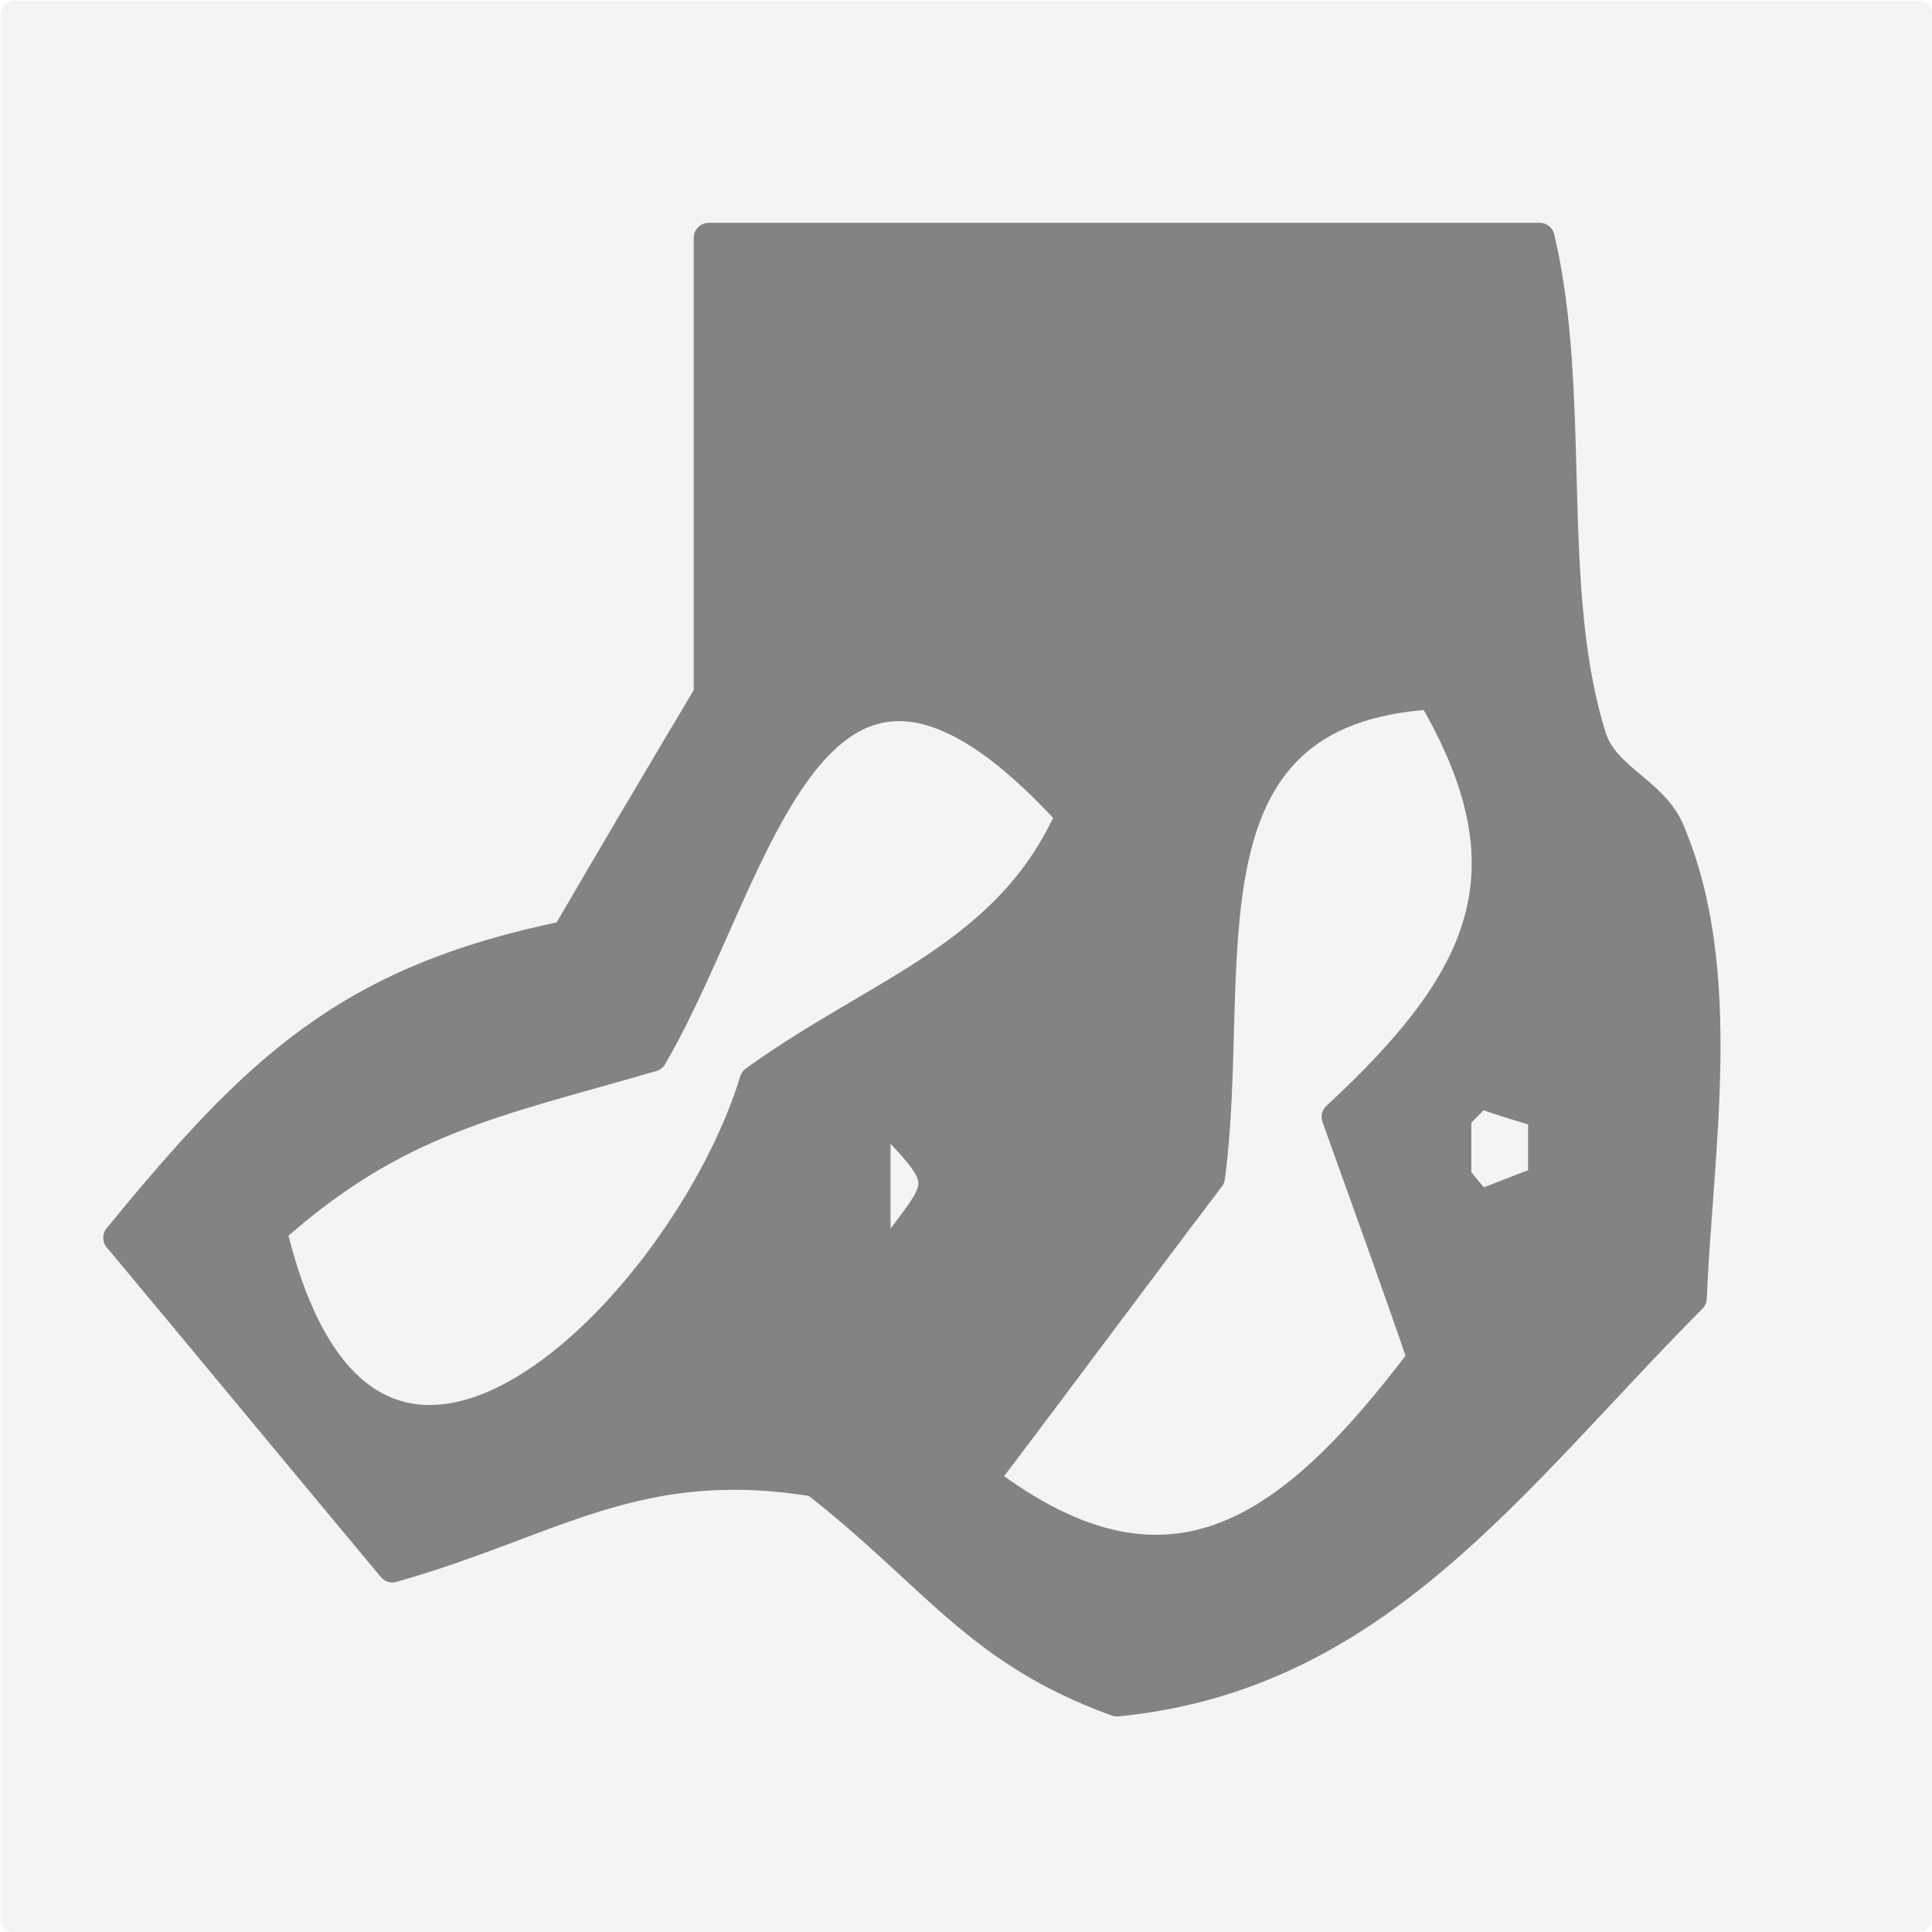
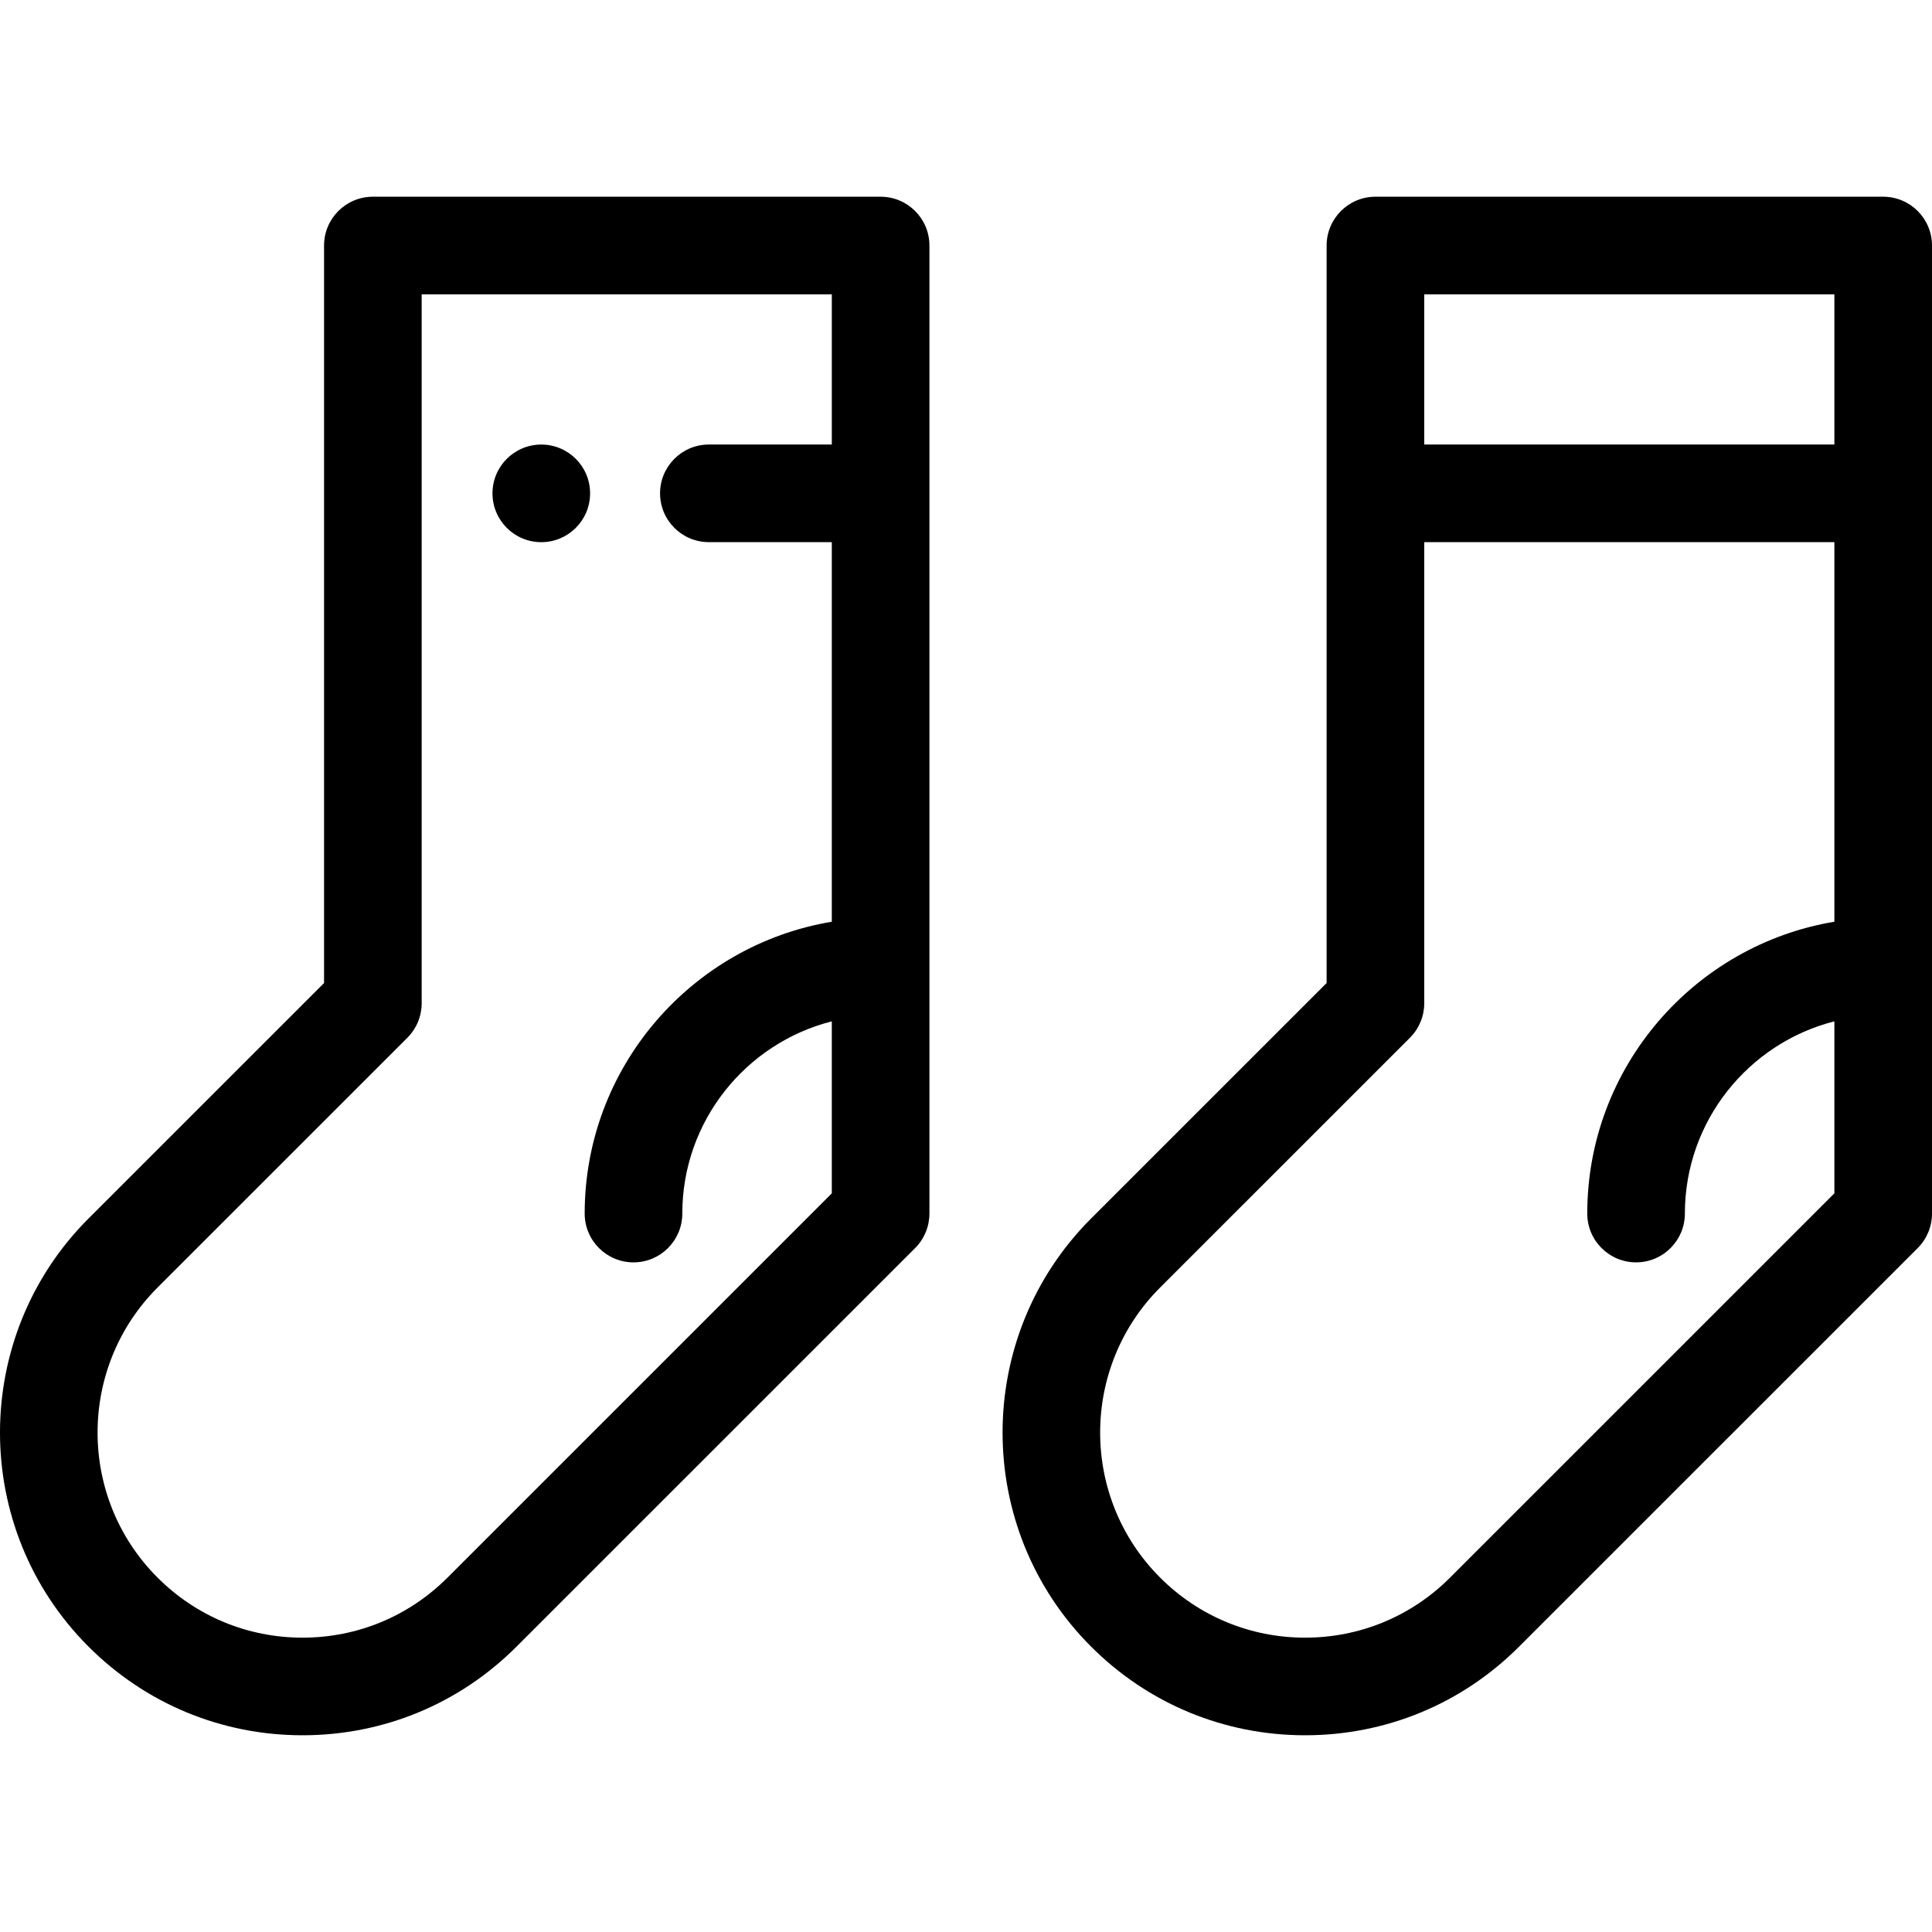
- <svg xmlns="http://www.w3.org/2000/svg" viewBox="0 0 16 16" width="16" height="16">
-   <path d="M0.13 0.13C5.38 0.13 10.63 0.13 15.88 0.13C15.88 5.38 15.88 10.63 15.88 15.88C10.63 15.88 5.38 15.88 0.13 15.88C0.13 10.63 0.13 5.38 0.13 0.13ZM5.87 1.97C5.87 3.23 5.87 4.49 5.87 5.75C5.47 6.42 5.08 7.08 4.69 7.75C2.88 8.12 2.13 8.85 0.98 10.25C1.74 11.16 2.49 12.07 3.25 12.98C4.59 12.6 5.27 12.03 6.75 12.27C7.75 13.05 8.09 13.67 9.25 14.09C11.4 13.88 12.52 12.25 14.01 10.75C14.06 9.53 14.32 8.05 13.83 6.89C13.7 6.56 13.29 6.45 13.18 6.11C12.79 4.88 13.06 3.28 12.75 1.97C10.46 1.97 8.16 1.97 5.87 1.97ZM11.86 5.75C12.72 7.22 12.3 8.11 11.07 9.25C11.31 9.92 11.55 10.58 11.78 11.25C10.72 12.65 9.71 13.45 8.14 12.25C8.77 11.42 9.39 10.58 10.02 9.75C10.25 8 9.68 5.88 11.86 5.75ZM8.87 6.75C8.35 7.92 7.29 8.2 6.25 8.95C5.68 10.82 3.04 13.51 2.25 10.19C3.28 9.27 4.09 9.13 5.4 8.75C6.29 7.23 6.72 4.39 8.87 6.75ZM7.25 9.16C7.94 9.88 7.84 9.73 7.25 10.55C7.25 10.09 7.25 9.63 7.25 9.16ZM12.25 9.05C12.42 9.11 12.58 9.16 12.75 9.21C12.76 9.22 12.77 9.24 12.78 9.25C12.78 9.42 12.78 9.58 12.78 9.75C12.77 9.76 12.76 9.78 12.75 9.79C12.58 9.85 12.42 9.92 12.25 9.98C12.19 9.91 12.12 9.83 12.06 9.75C12.06 9.58 12.06 9.42 12.06 9.25C12.12 9.18 12.19 9.12 12.25 9.05Z" fill="#f4f4f4" fill-rule="evenodd" stroke="#f4f4f4" stroke-width="0.25" stroke-linejoin="round" />
-   <path d="M5.87 1.97C8.16 1.97 10.46 1.97 12.75 1.97C13.06 3.28 12.79 4.88 13.18 6.11C13.29 6.45 13.7 6.56 13.83 6.89C14.32 8.05 14.06 9.53 14.01 10.75C12.52 12.25 11.4 13.88 9.25 14.09C8.09 13.67 7.75 13.05 6.75 12.27C5.27 12.03 4.59 12.6 3.25 12.98C2.49 12.07 1.74 11.16 0.98 10.25C2.13 8.85 2.88 8.12 4.69 7.75C5.08 7.08 5.47 6.42 5.87 5.75C5.87 4.49 5.87 3.23 5.87 1.97ZM11.86 5.75C9.68 5.88 10.25 8 10.02 9.75C9.39 10.58 8.77 11.42 8.14 12.25C9.71 13.45 10.72 12.65 11.78 11.25C11.55 10.58 11.31 9.92 11.07 9.25C12.3 8.11 12.72 7.22 11.86 5.75ZM8.87 6.75C6.72 4.39 6.29 7.23 5.4 8.75C4.09 9.13 3.28 9.27 2.25 10.19C3.04 13.51 5.68 10.82 6.25 8.95C7.29 8.2 8.35 7.92 8.87 6.75ZM7.25 9.16C7.25 9.63 7.25 10.09 7.25 10.55C7.84 9.73 7.94 9.88 7.25 9.16ZM12.25 9.05C12.19 9.12 12.12 9.18 12.06 9.25C12.06 9.42 12.06 9.58 12.06 9.75C12.12 9.83 12.19 9.91 12.25 9.98C12.42 9.92 12.58 9.85 12.75 9.79C12.76 9.78 12.77 9.76 12.78 9.75C12.78 9.58 12.78 9.42 12.78 9.25C12.77 9.24 12.76 9.22 12.75 9.21C12.58 9.16 12.42 9.11 12.25 9.05Z" fill="#828382" fill-rule="evenodd" stroke="#828382" stroke-width="0.25" stroke-linejoin="round" />
+ <svg xmlns="http://www.w3.org/2000/svg" fill="#000000" height="800px" width="800px" version="1.1" id="Layer_1" viewBox="0 0 512.002 512.002" xml:space="preserve">
+   <g>
+     <g>
+       <path d="M499.066,52.134H364.504c-7.143,0-12.935,5.792-12.935,12.935v195.443l-62.427,62.414    c-31.267,31.283-31.266,82.171,0.003,113.44c15.156,15.156,35.299,23.501,56.721,23.501c21.438,0,41.583-8.348,56.721-23.501    l105.626-105.613c2.427-2.425,3.79-5.716,3.79-9.146V65.069C512,57.925,506.21,52.134,499.066,52.134z M486.131,244.267    c-37.107,6.187-65.489,38.502-65.489,77.339c0,7.143,5.792,12.935,12.935,12.935c7.143,0,12.935-5.792,12.935-12.935    c0-24.515,16.876-45.161,39.619-50.939v45.581l-101.842,101.83c-10.255,10.266-23.901,15.92-38.423,15.92    c-14.512,0-28.159-5.655-38.427-15.925c-21.185-21.185-21.183-55.663-0.001-76.856l66.212-66.201    c2.427-2.425,3.79-5.716,3.79-9.146V143.674h108.692V244.267z M486.131,117.806H377.439V78.004h108.692V117.806z" />
+     </g>
+   </g>
+   <g>
+     <g>
+       <path d="M233.372,52.134H98.812c-7.143,0-12.935,5.792-12.935,12.935v195.443l-62.429,62.414    c-31.266,31.283-31.265,82.171,0.003,113.44c15.156,15.156,35.299,23.501,56.722,23.501c21.436,0,41.582-8.348,56.721-23.501    l105.625-105.613c2.427-2.425,3.79-5.716,3.79-9.146V65.069C246.307,57.925,240.516,52.134,233.372,52.134z M220.437,117.806    h-32.58c-7.143,0-12.935,5.792-12.935,12.935c0,7.143,5.792,12.935,12.935,12.935h32.58v100.593    c-37.107,6.187-65.489,38.502-65.489,77.339c0,7.143,5.792,12.935,12.935,12.935c7.143,0,12.935-5.792,12.935-12.935    c0-24.515,16.876-45.161,39.619-50.939v45.581l-101.84,101.828c-10.257,10.266-23.902,15.92-38.424,15.92    c-14.512,0-28.16-5.655-38.428-15.925c-21.183-21.185-21.182-55.663-0.001-76.855l66.214-66.201    c2.427-2.427,3.79-5.717,3.79-9.148V78.004h108.69V117.806z" />
+     </g>
+   </g>
+   <g>
+     <g>
+       <circle cx="143.448" cy="130.746" r="12.935" />
+     </g>
+   </g>
</svg>
